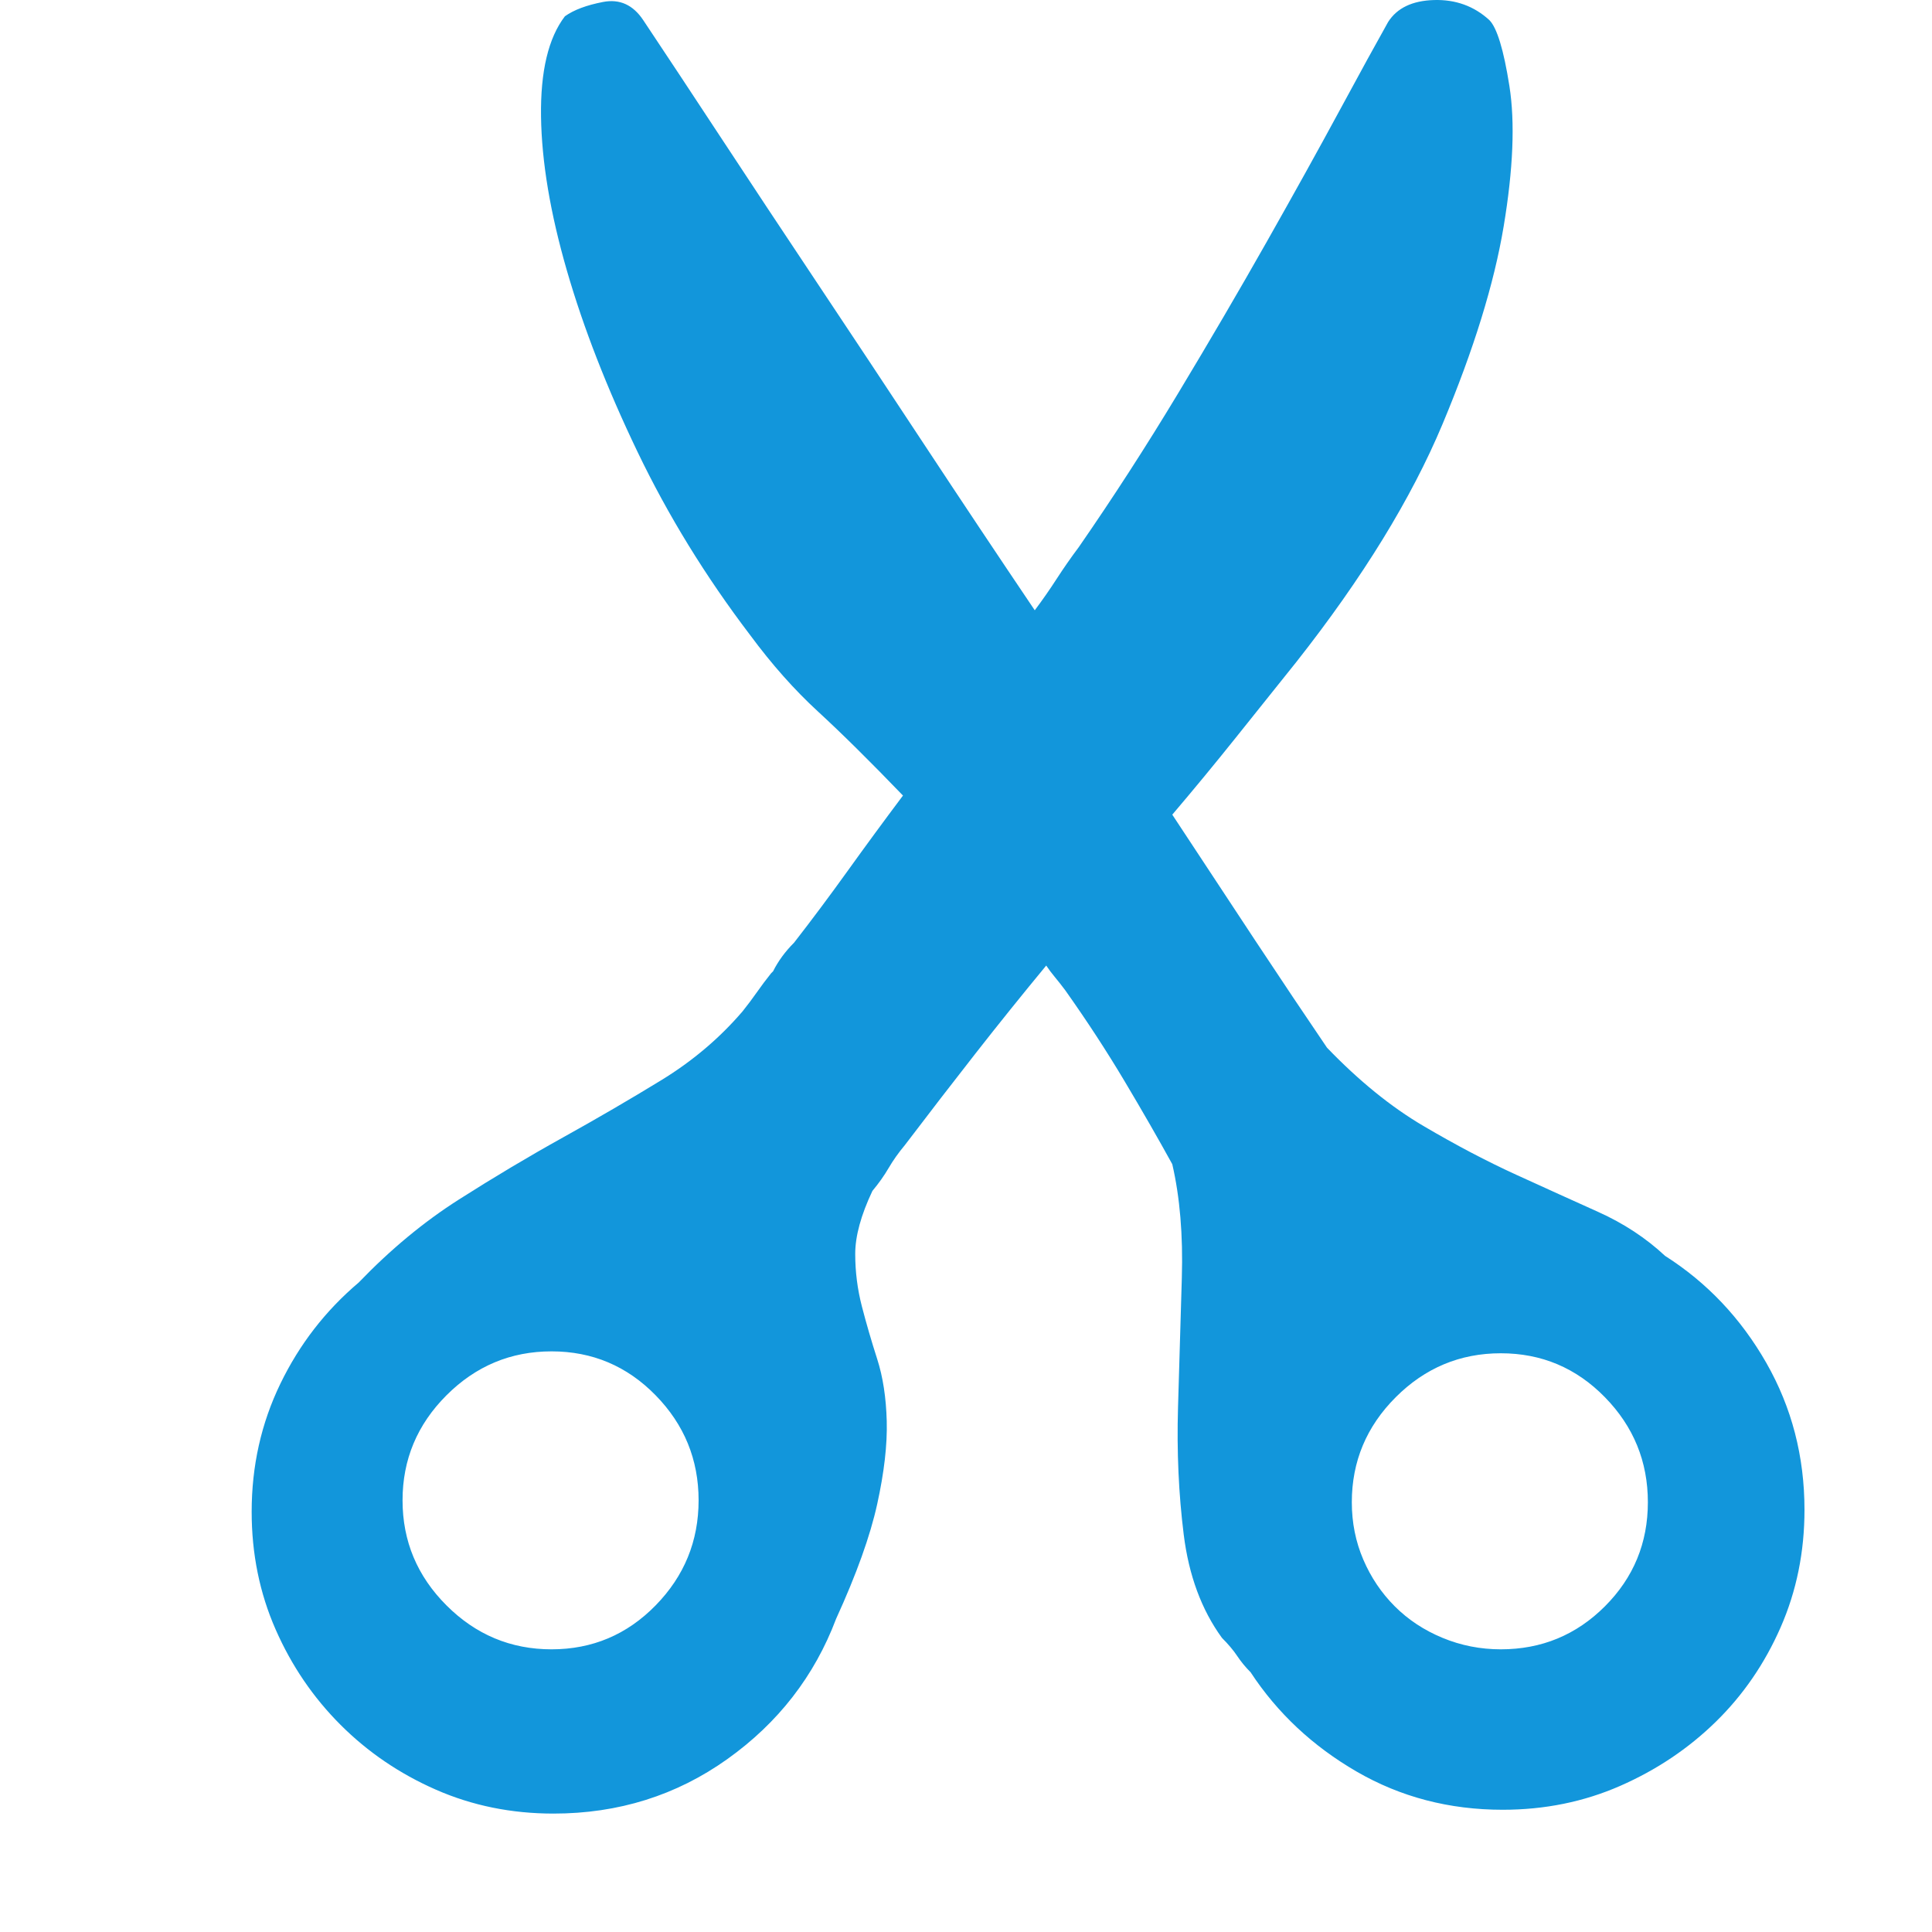
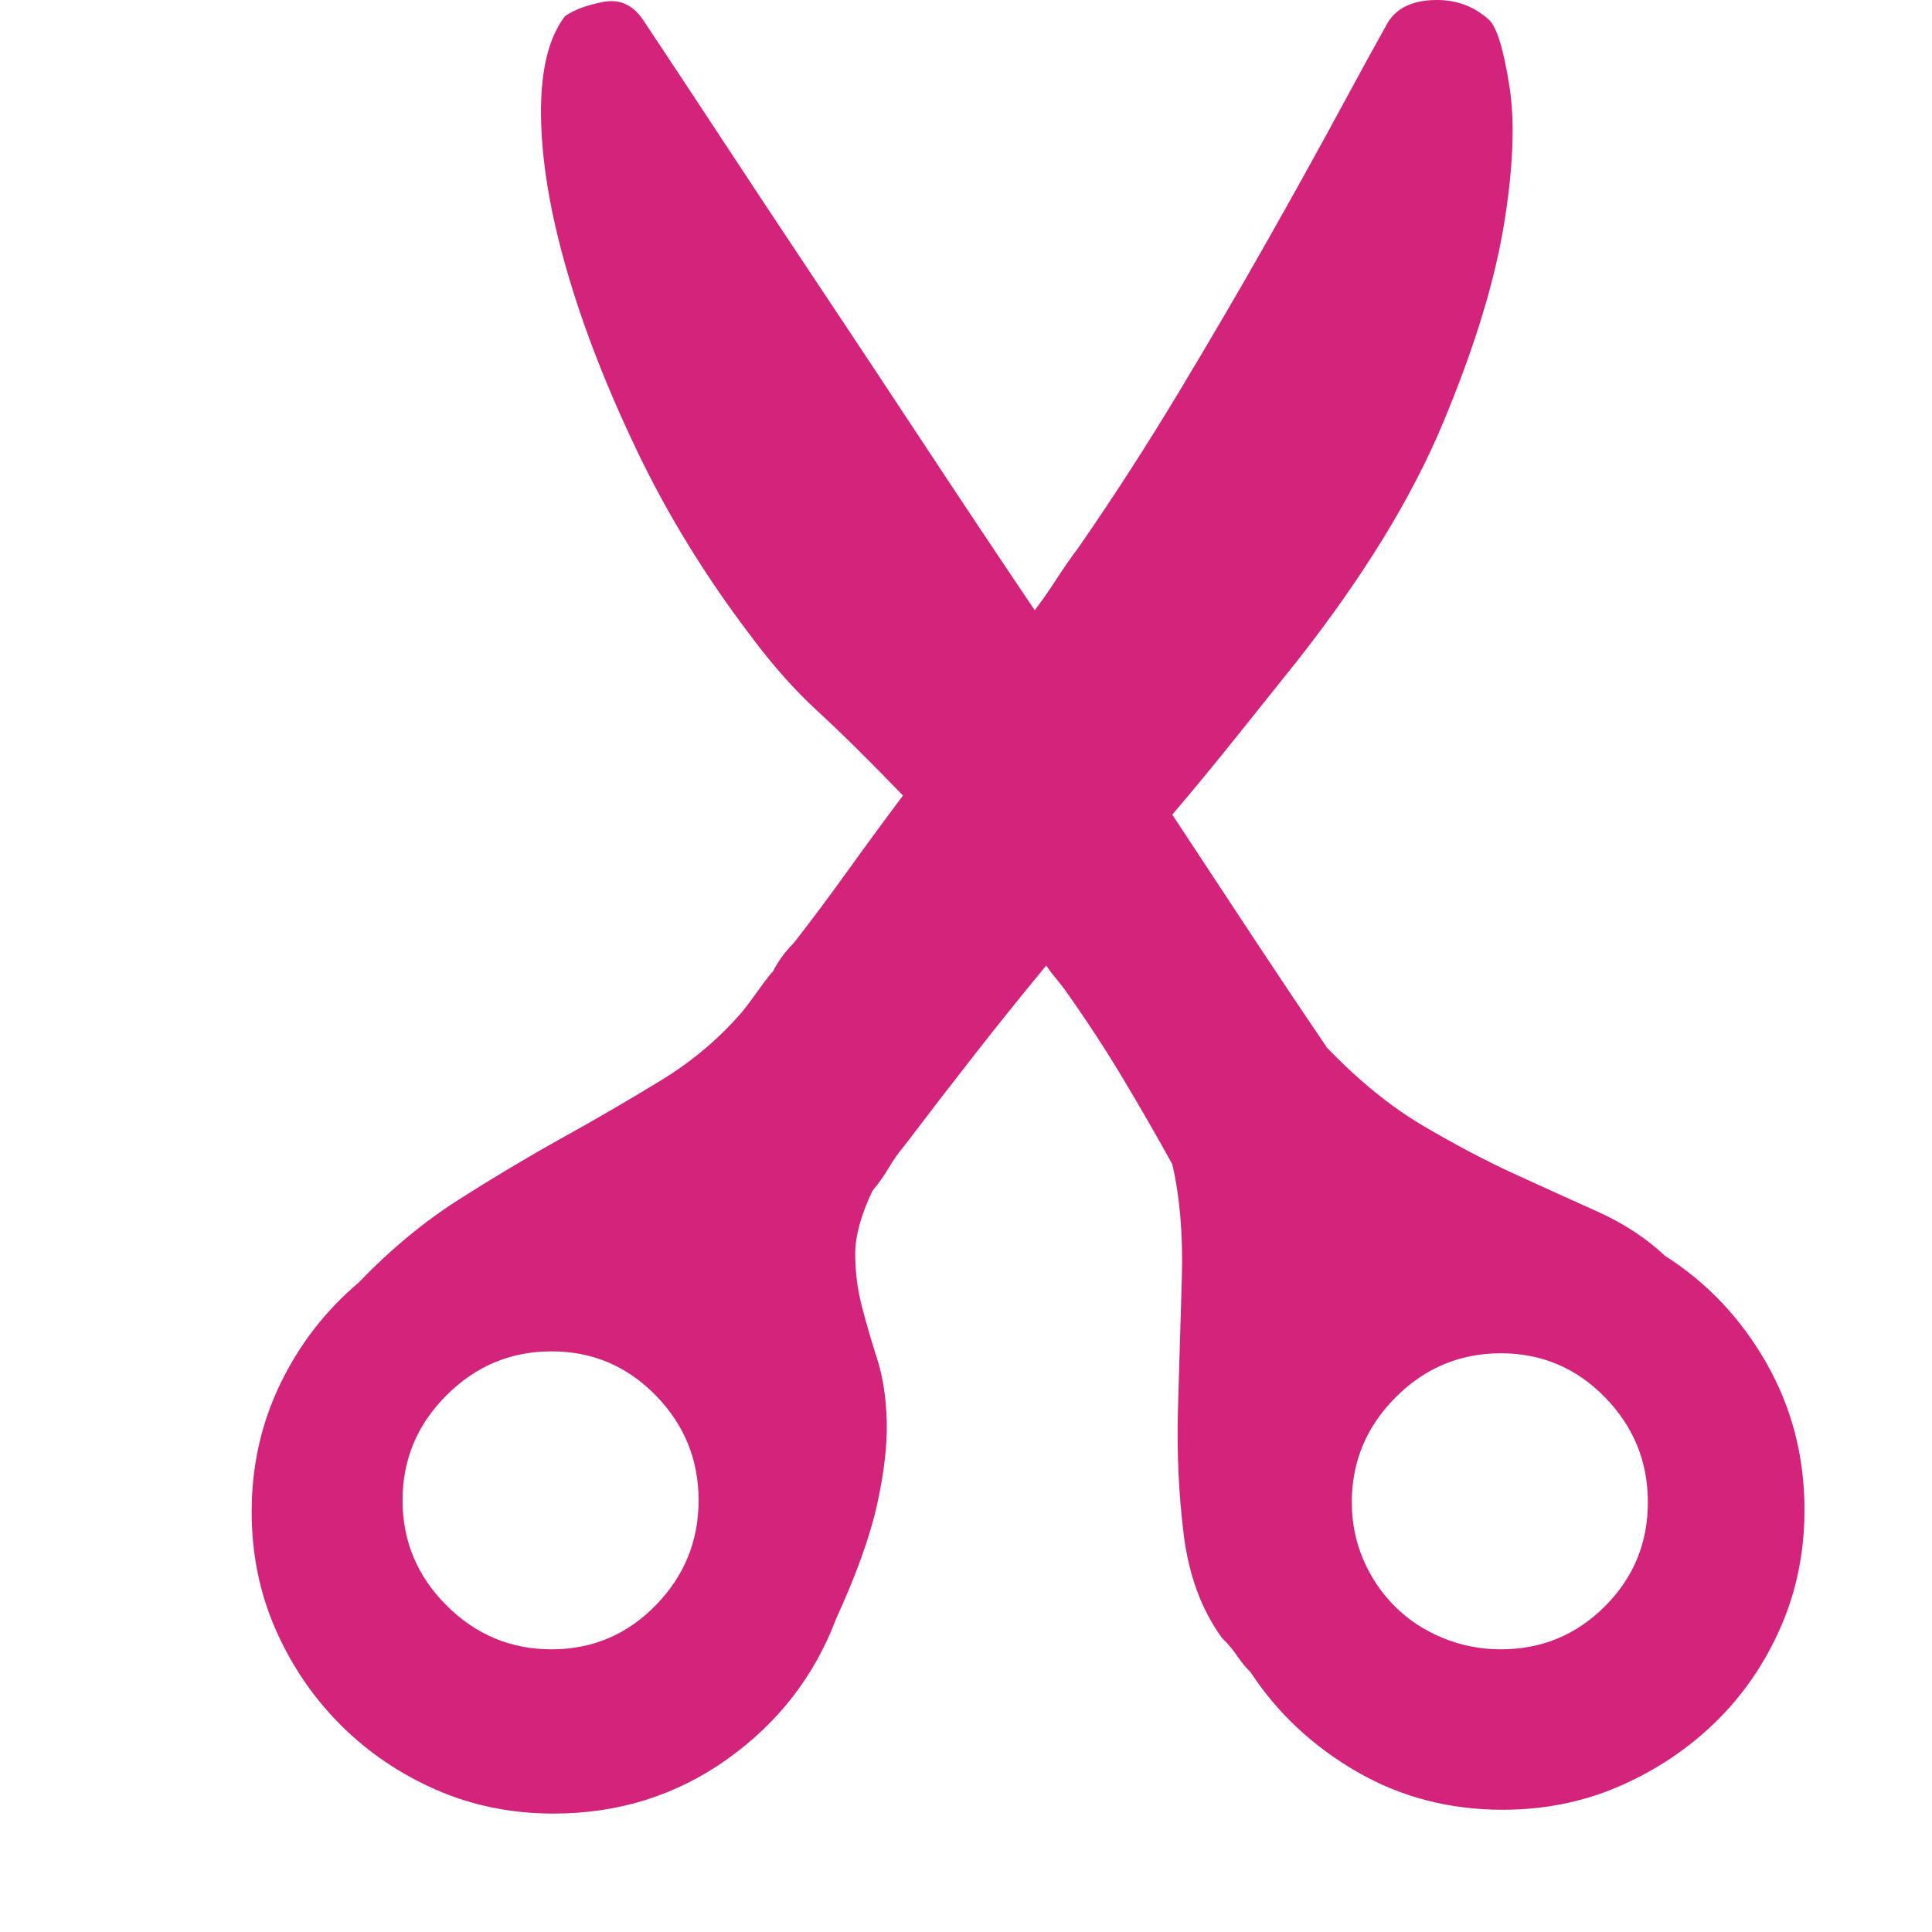
- <svg xmlns="http://www.w3.org/2000/svg" t="1686388647505" class="icon" viewBox="0 0 1024 1024" version="1.1" p-id="4078" width="32" height="32">
-   <path d="M882.515 665.633q33.407 21.259 53.654 56.691t20.247 77.95q0 33.407-12.654 62.259t-34.419 50.111-50.617 33.913-62.259 12.654q-42.518 0-77.444-20.247t-56.185-52.641q-4.049-4.049-7.086-8.605t-8.099-9.617q-16.197-22.271-20.247-54.666t-3.037-67.32 2.025-68.839-5.062-60.234q-11.136-20.247-25.308-44.037t-31.382-48.086q-3.037-4.049-5.568-7.086t-4.556-6.074q-19.234 23.284-37.456 46.567t-37.456 48.592q-5.062 6.074-8.605 12.148t-8.605 12.148q-9.111 19.234-9.111 33.407t3.543 27.839 8.099 27.839 5.062 32.901-5.062 44.037-21.765 60.74q-17.21 45.555-57.703 74.407t-92.123 28.852q-33.407 0-62.259-12.654t-50.617-34.419-34.419-50.617-12.654-62.259q0-36.444 15.185-67.827t41.506-53.654q25.308-26.321 53.148-44.037t55.172-32.901 52.135-30.37 43.024-36.444q4.049-5.062 7.593-10.123t7.593-10.123l1.012-1.012q4.049-8.099 11.136-15.185 14.173-18.222 28.345-37.963t29.358-39.987q-26.321-27.333-45.049-44.543t-35.938-40.493q-35.432-46.567-59.728-97.184t-37.456-96.172-13.667-81.493 12.654-53.148q7.086-5.062 20.247-7.593t21.259 9.617q18.222 27.333 41.506 62.765t50.617 76.431 56.691 85.542 58.715 88.073q6.074-8.099 11.642-16.704t11.642-16.704q27.333-39.481 52.641-81.493t47.074-80.481 38.469-69.345 25.815-47.074q7.086-11.136 24.296-11.642t29.358 10.63q6.074 6.074 10.63 34.926t-3.037 74.407-32.395 104.777-77.444 126.036l-32.395 40.493q-16.197 20.247-33.407 40.493 23.284 35.432 44.037 66.814t37.963 56.691q25.308 26.321 51.123 41.506t49.098 25.815 43.53 19.741 35.432 23.284zM292.323 874.174q32.395 0 55.172-23.284t22.778-55.678-22.778-55.678-55.172-23.284-55.678 23.284-23.284 55.678 23.284 55.678 55.678 23.284zM795.454 874.174q32.395 0 55.172-22.778t22.778-55.172-22.778-55.678-55.172-23.284-55.678 23.284-23.284 55.678q0 16.197 6.074 30.37t16.704 24.802 25.308 16.704 30.876 6.074z" p-id="4079" fill="#1296db" />
+ <svg xmlns="http://www.w3.org/2000/svg" t="1686462195627" class="icon" viewBox="0 0 1024 1024" version="1.1" p-id="6375" width="32" height="32">
+   <path d="M882.515 665.633q33.407 21.259 53.654 56.691t20.247 77.95q0 33.407-12.654 62.259t-34.419 50.111-50.617 33.913-62.259 12.654q-42.518 0-77.444-20.247t-56.185-52.641q-4.049-4.049-7.086-8.605t-8.099-9.617q-16.197-22.271-20.247-54.666t-3.037-67.32 2.025-68.839-5.062-60.234q-11.136-20.247-25.308-44.037t-31.382-48.086q-3.037-4.049-5.568-7.086t-4.556-6.074q-19.234 23.284-37.456 46.567t-37.456 48.592q-5.062 6.074-8.605 12.148t-8.605 12.148q-9.111 19.234-9.111 33.407t3.543 27.839 8.099 27.839 5.062 32.901-5.062 44.037-21.765 60.74q-17.21 45.555-57.703 74.407t-92.123 28.852q-33.407 0-62.259-12.654t-50.617-34.419-34.419-50.617-12.654-62.259q0-36.444 15.185-67.827t41.506-53.654q25.308-26.321 53.148-44.037t55.172-32.901 52.135-30.37 43.024-36.444q4.049-5.062 7.593-10.123t7.593-10.123l1.012-1.012q4.049-8.099 11.136-15.185 14.173-18.222 28.345-37.963t29.358-39.987q-26.321-27.333-45.049-44.543t-35.938-40.493q-35.432-46.567-59.728-97.184t-37.456-96.172-13.667-81.493 12.654-53.148q7.086-5.062 20.247-7.593t21.259 9.617q18.222 27.333 41.506 62.765t50.617 76.431 56.691 85.542 58.715 88.073q6.074-8.099 11.642-16.704t11.642-16.704q27.333-39.481 52.641-81.493t47.074-80.481 38.469-69.345 25.815-47.074q7.086-11.136 24.296-11.642t29.358 10.63q6.074 6.074 10.63 34.926t-3.037 74.407-32.395 104.777-77.444 126.036l-32.395 40.493q-16.197 20.247-33.407 40.493 23.284 35.432 44.037 66.814t37.963 56.691q25.308 26.321 51.123 41.506t49.098 25.815 43.53 19.741 35.432 23.284zM292.323 874.174q32.395 0 55.172-23.284t22.778-55.678-22.778-55.678-55.172-23.284-55.678 23.284-23.284 55.678 23.284 55.678 55.678 23.284zM795.454 874.174q32.395 0 55.172-22.778t22.778-55.172-22.778-55.678-55.172-23.284-55.678 23.284-23.284 55.678q0 16.197 6.074 30.37t16.704 24.802 25.308 16.704 30.876 6.074z" p-id="6376" fill="#d4237a" />
</svg>
